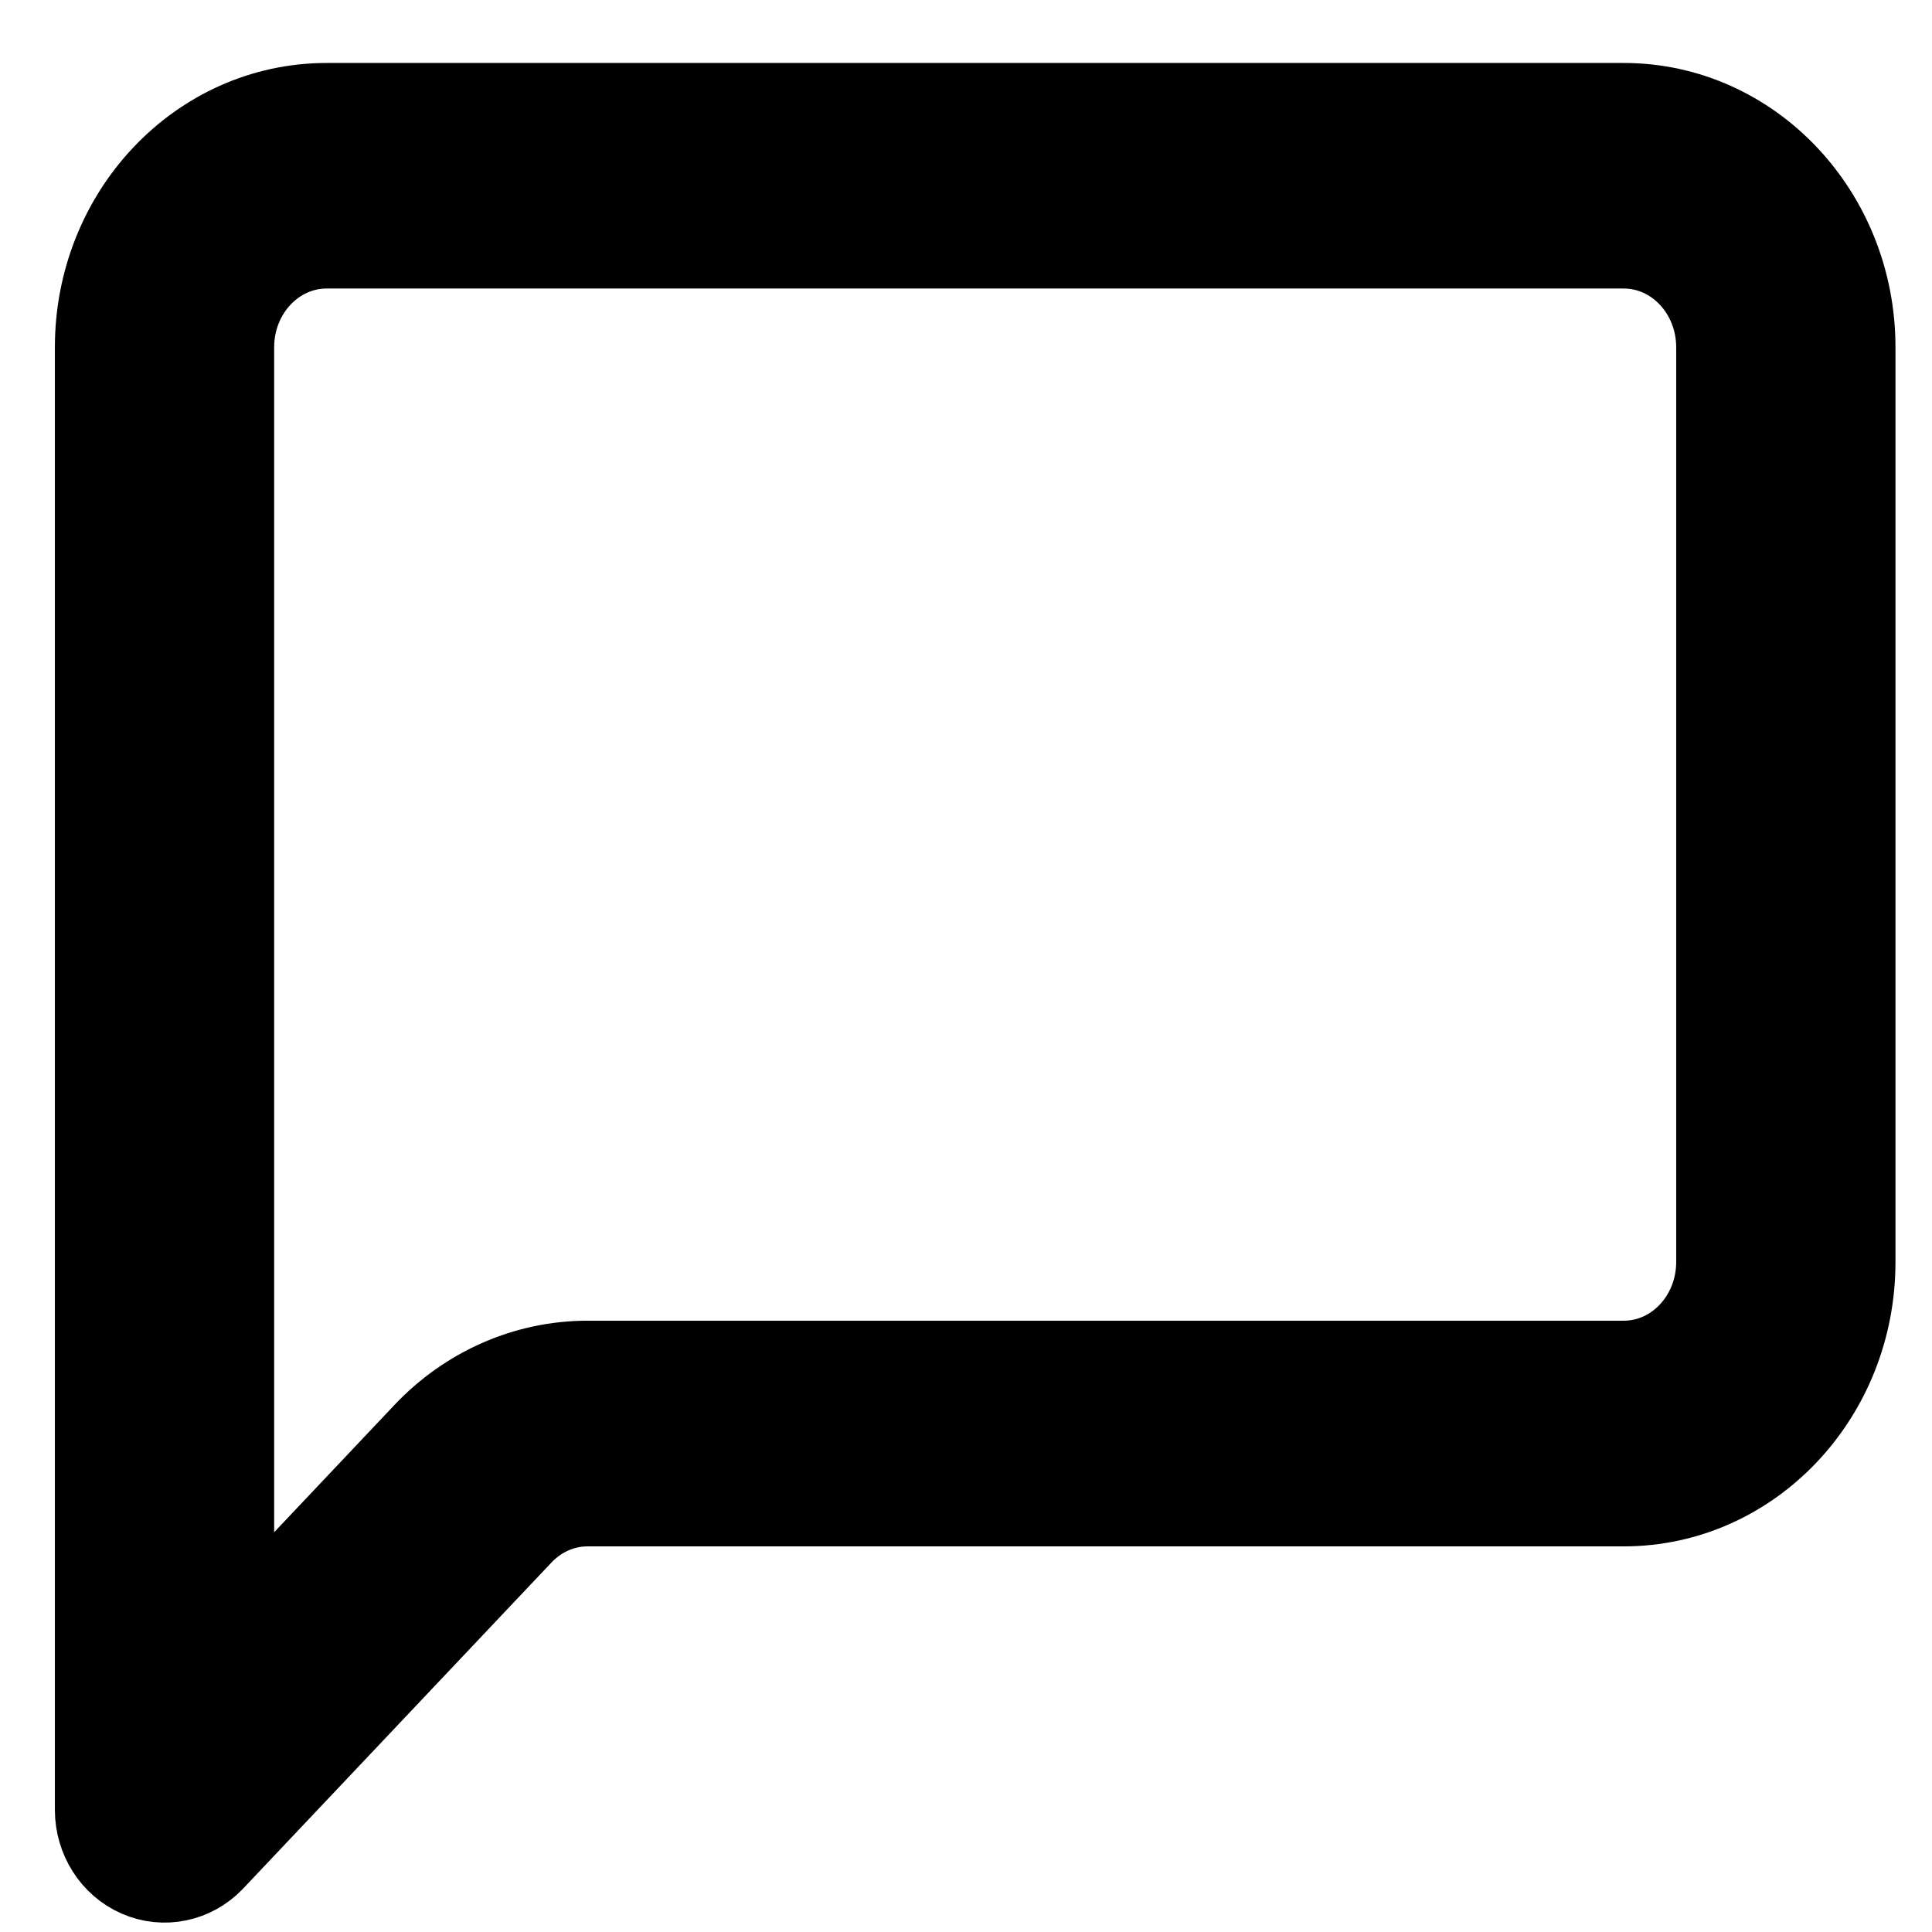
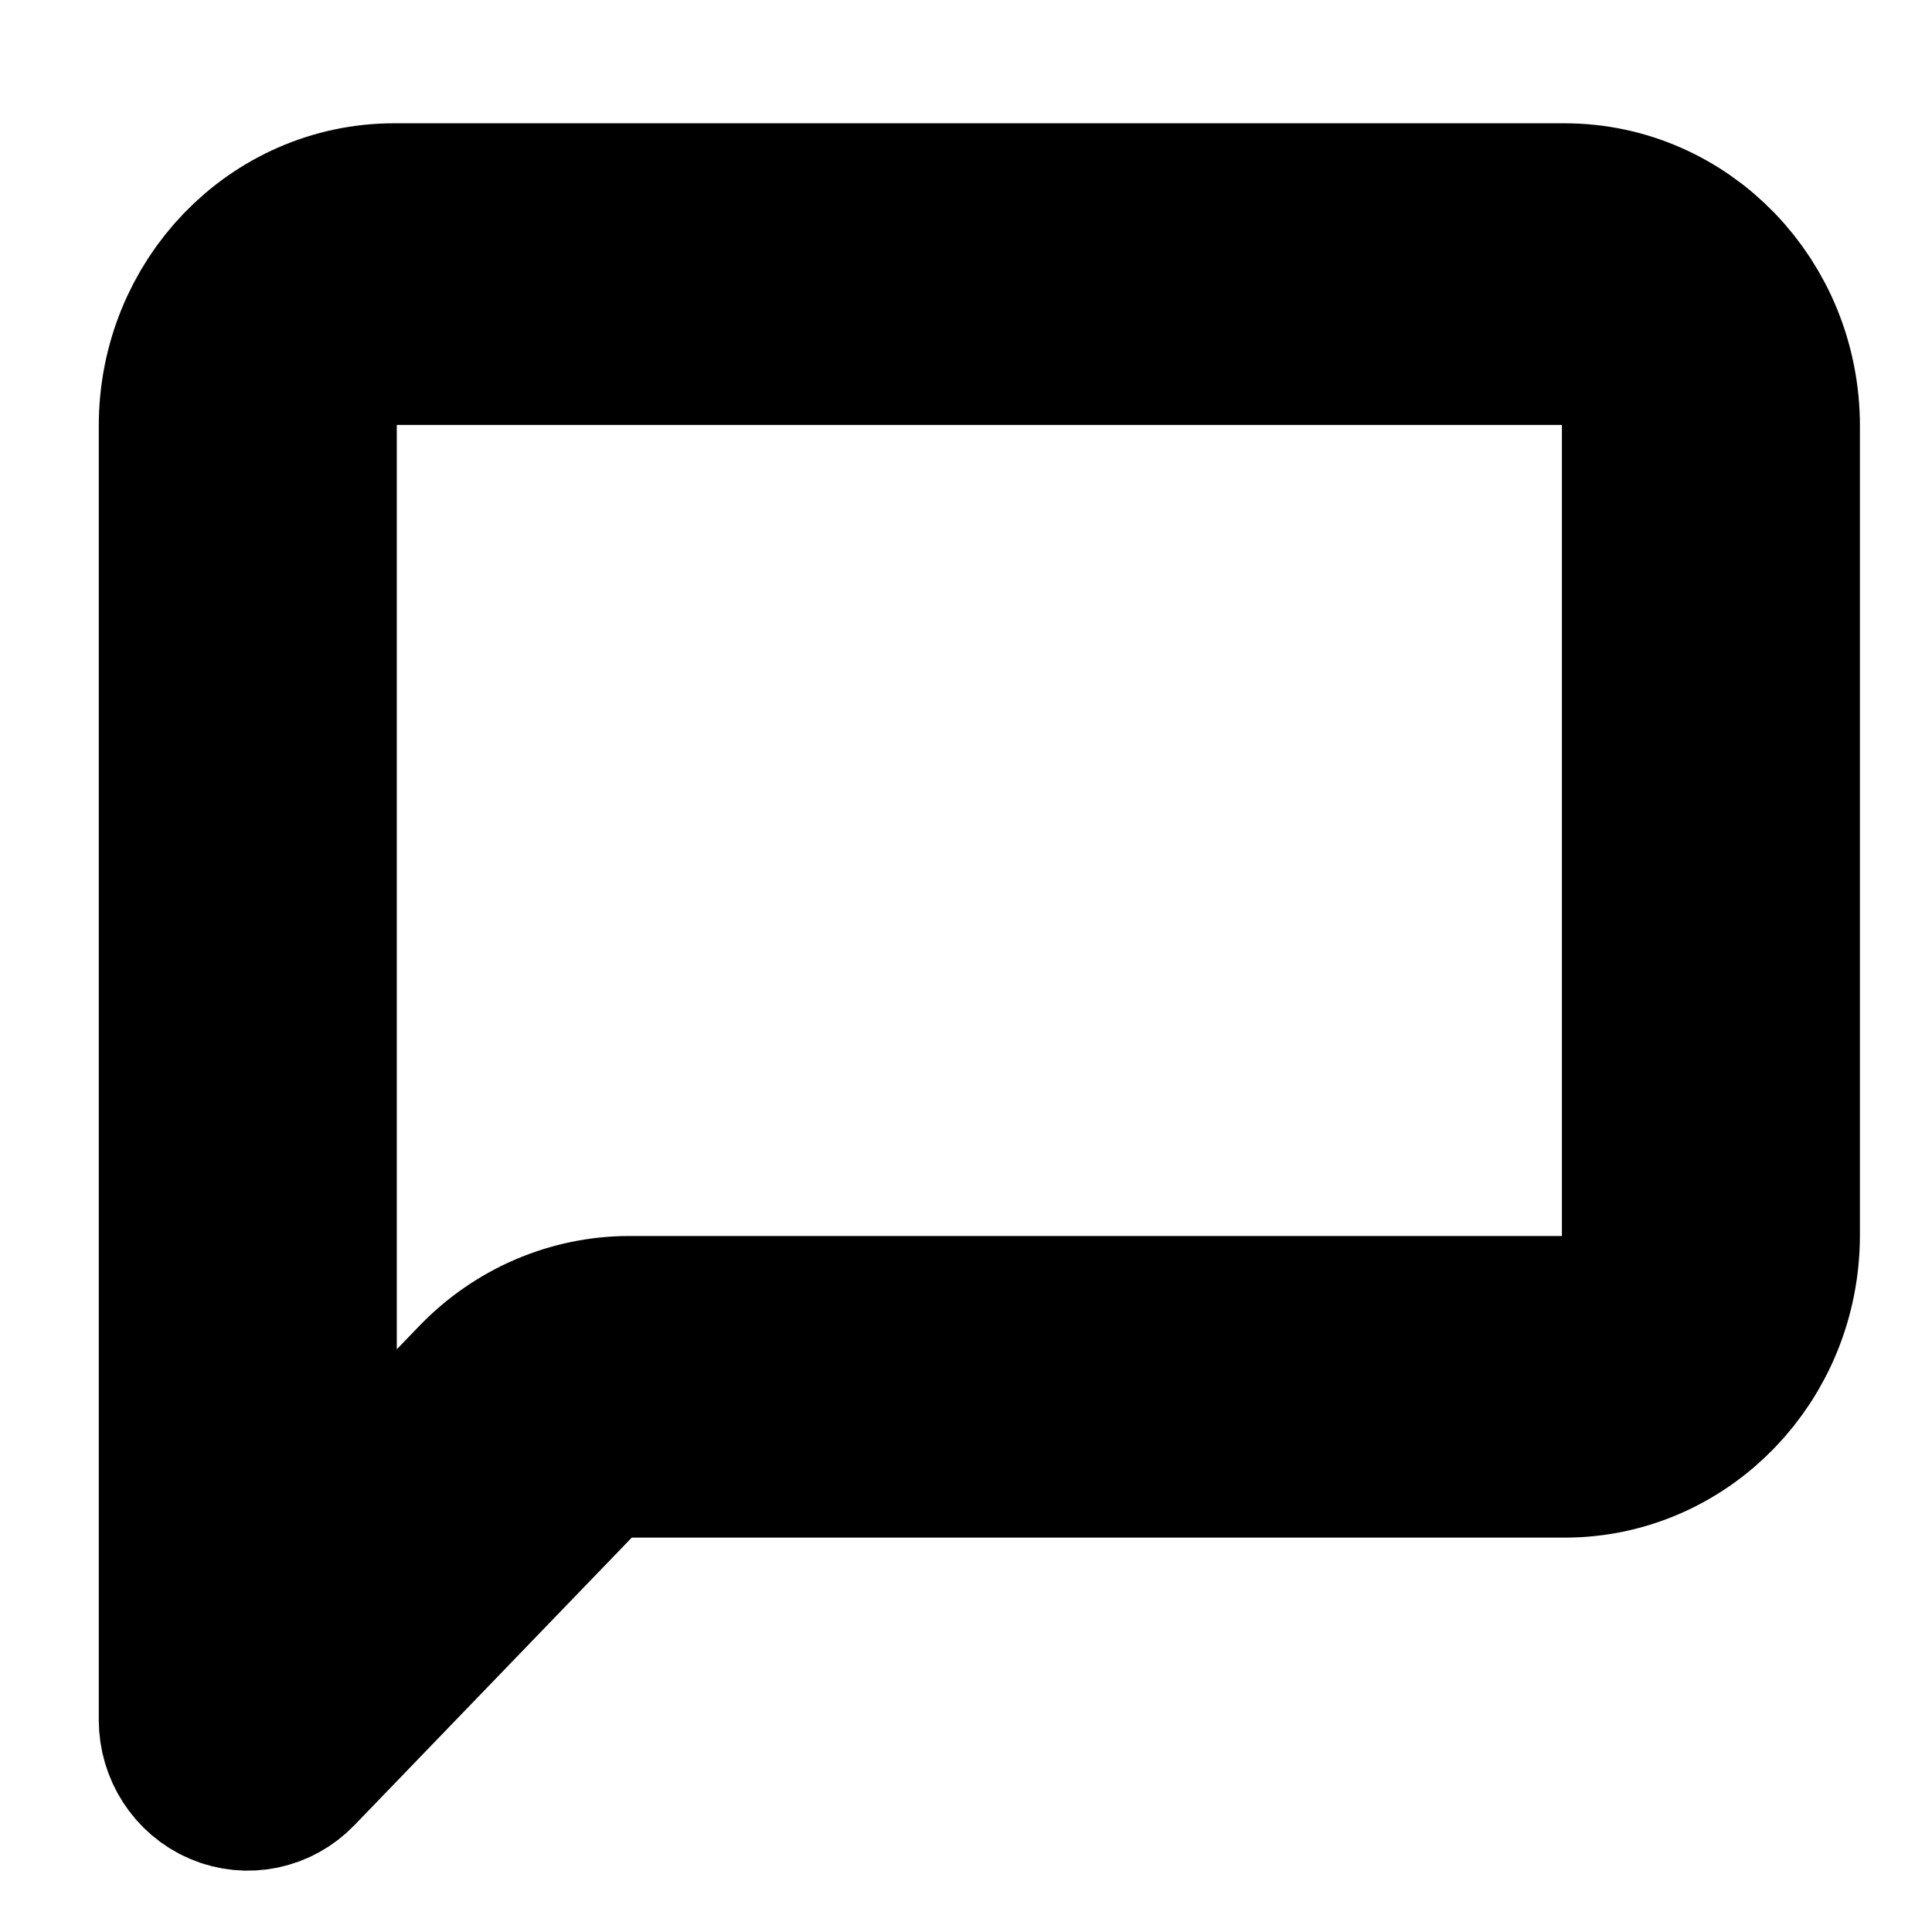
<svg xmlns="http://www.w3.org/2000/svg" width="16" height="16" fill="currentColor" class="bi bi-chat-left" viewBox="0 0 16 16" version="1.1" id="svg4">
  <defs id="defs8" />
-   <path d="m 13.447,1.929 a 0.895,0.947 0 0 1 0.895,0.947 v 7.575 a 0.895,0.947 0 0 1 -0.895,0.947 H 4.866 A 1.79,1.894 0 0 0 3.6,11.953 L 1.81,13.847 V 2.876 A 0.895,0.947 0 0 1 2.705,1.929 Z M 2.705,0.982 A 1.79,1.894 0 0 0 0.915,2.876 V 14.99 a 0.448,0.473 0 0 0 0.764,0.334 l 2.554,-2.701 a 0.895,0.947 0 0 1 0.633,-0.277 h 8.581 a 1.79,1.894 0 0 0 1.79,-1.894 V 2.876 A 1.79,1.894 0 0 0 13.447,0.982 Z" id="path2" style="stroke:#000000;stroke-width:0.921;stroke-opacity:1;stroke-miterlimit:4;stroke-dasharray:none" />
+   <path d="m 12.957,2.689 a 0.808,0.838 0 0 1 0.808,0.838 v 6.701 a 0.808,0.838 0 0 1 -0.808,0.838 H 5.213 A 1.616,1.675 0 0 0 4.071,11.556 L 2.456,13.232 V 3.526 A 0.808,0.838 0 0 1 3.263,2.689 Z M 3.263,1.851 A 1.616,1.675 0 0 0 1.648,3.526 V 14.243 a 0.404,0.419 0 0 0 0.69,0.296 l 2.305,-2.39 a 0.808,0.838 0 0 1 0.571,-0.245 h 7.743 a 1.616,1.675 0 0 0 1.616,-1.675 V 3.526 A 1.616,1.675 0 0 0 12.957,1.851 Z" id="path2" style="stroke:#000000;stroke-width:1.66;stroke-miterlimit:4;stroke-dasharray:none;stroke-opacity:1" />
</svg>
